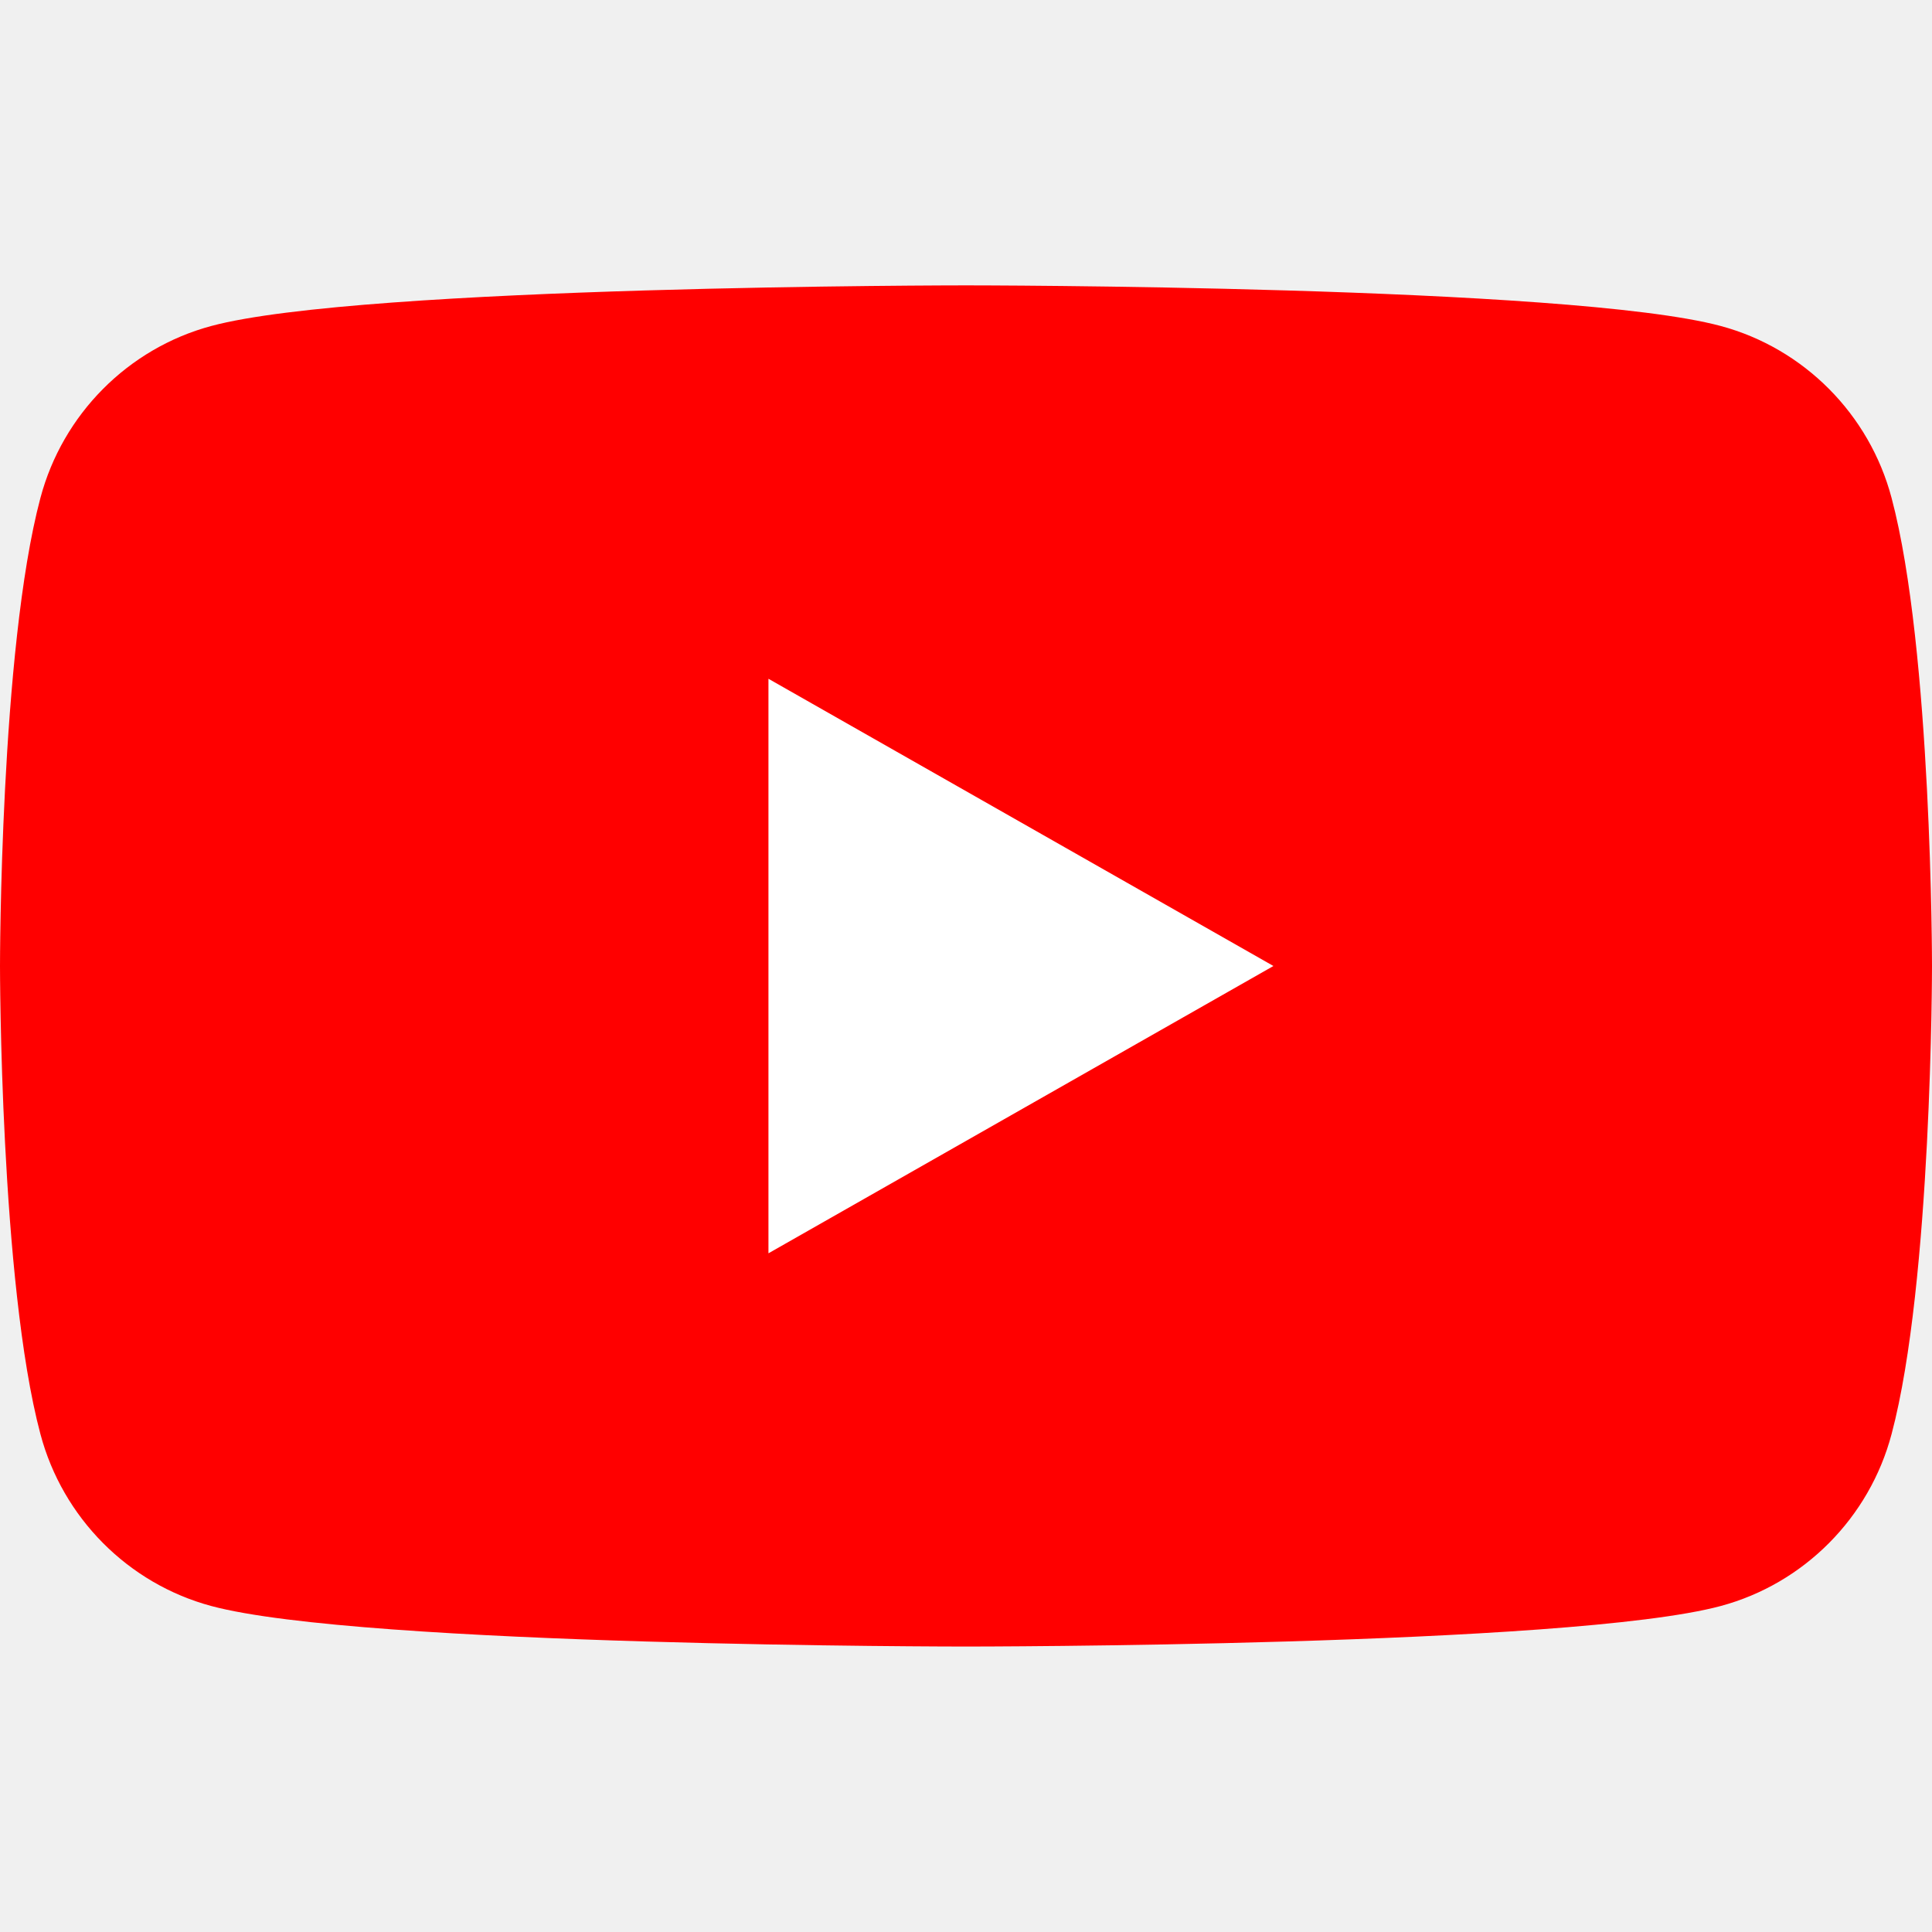
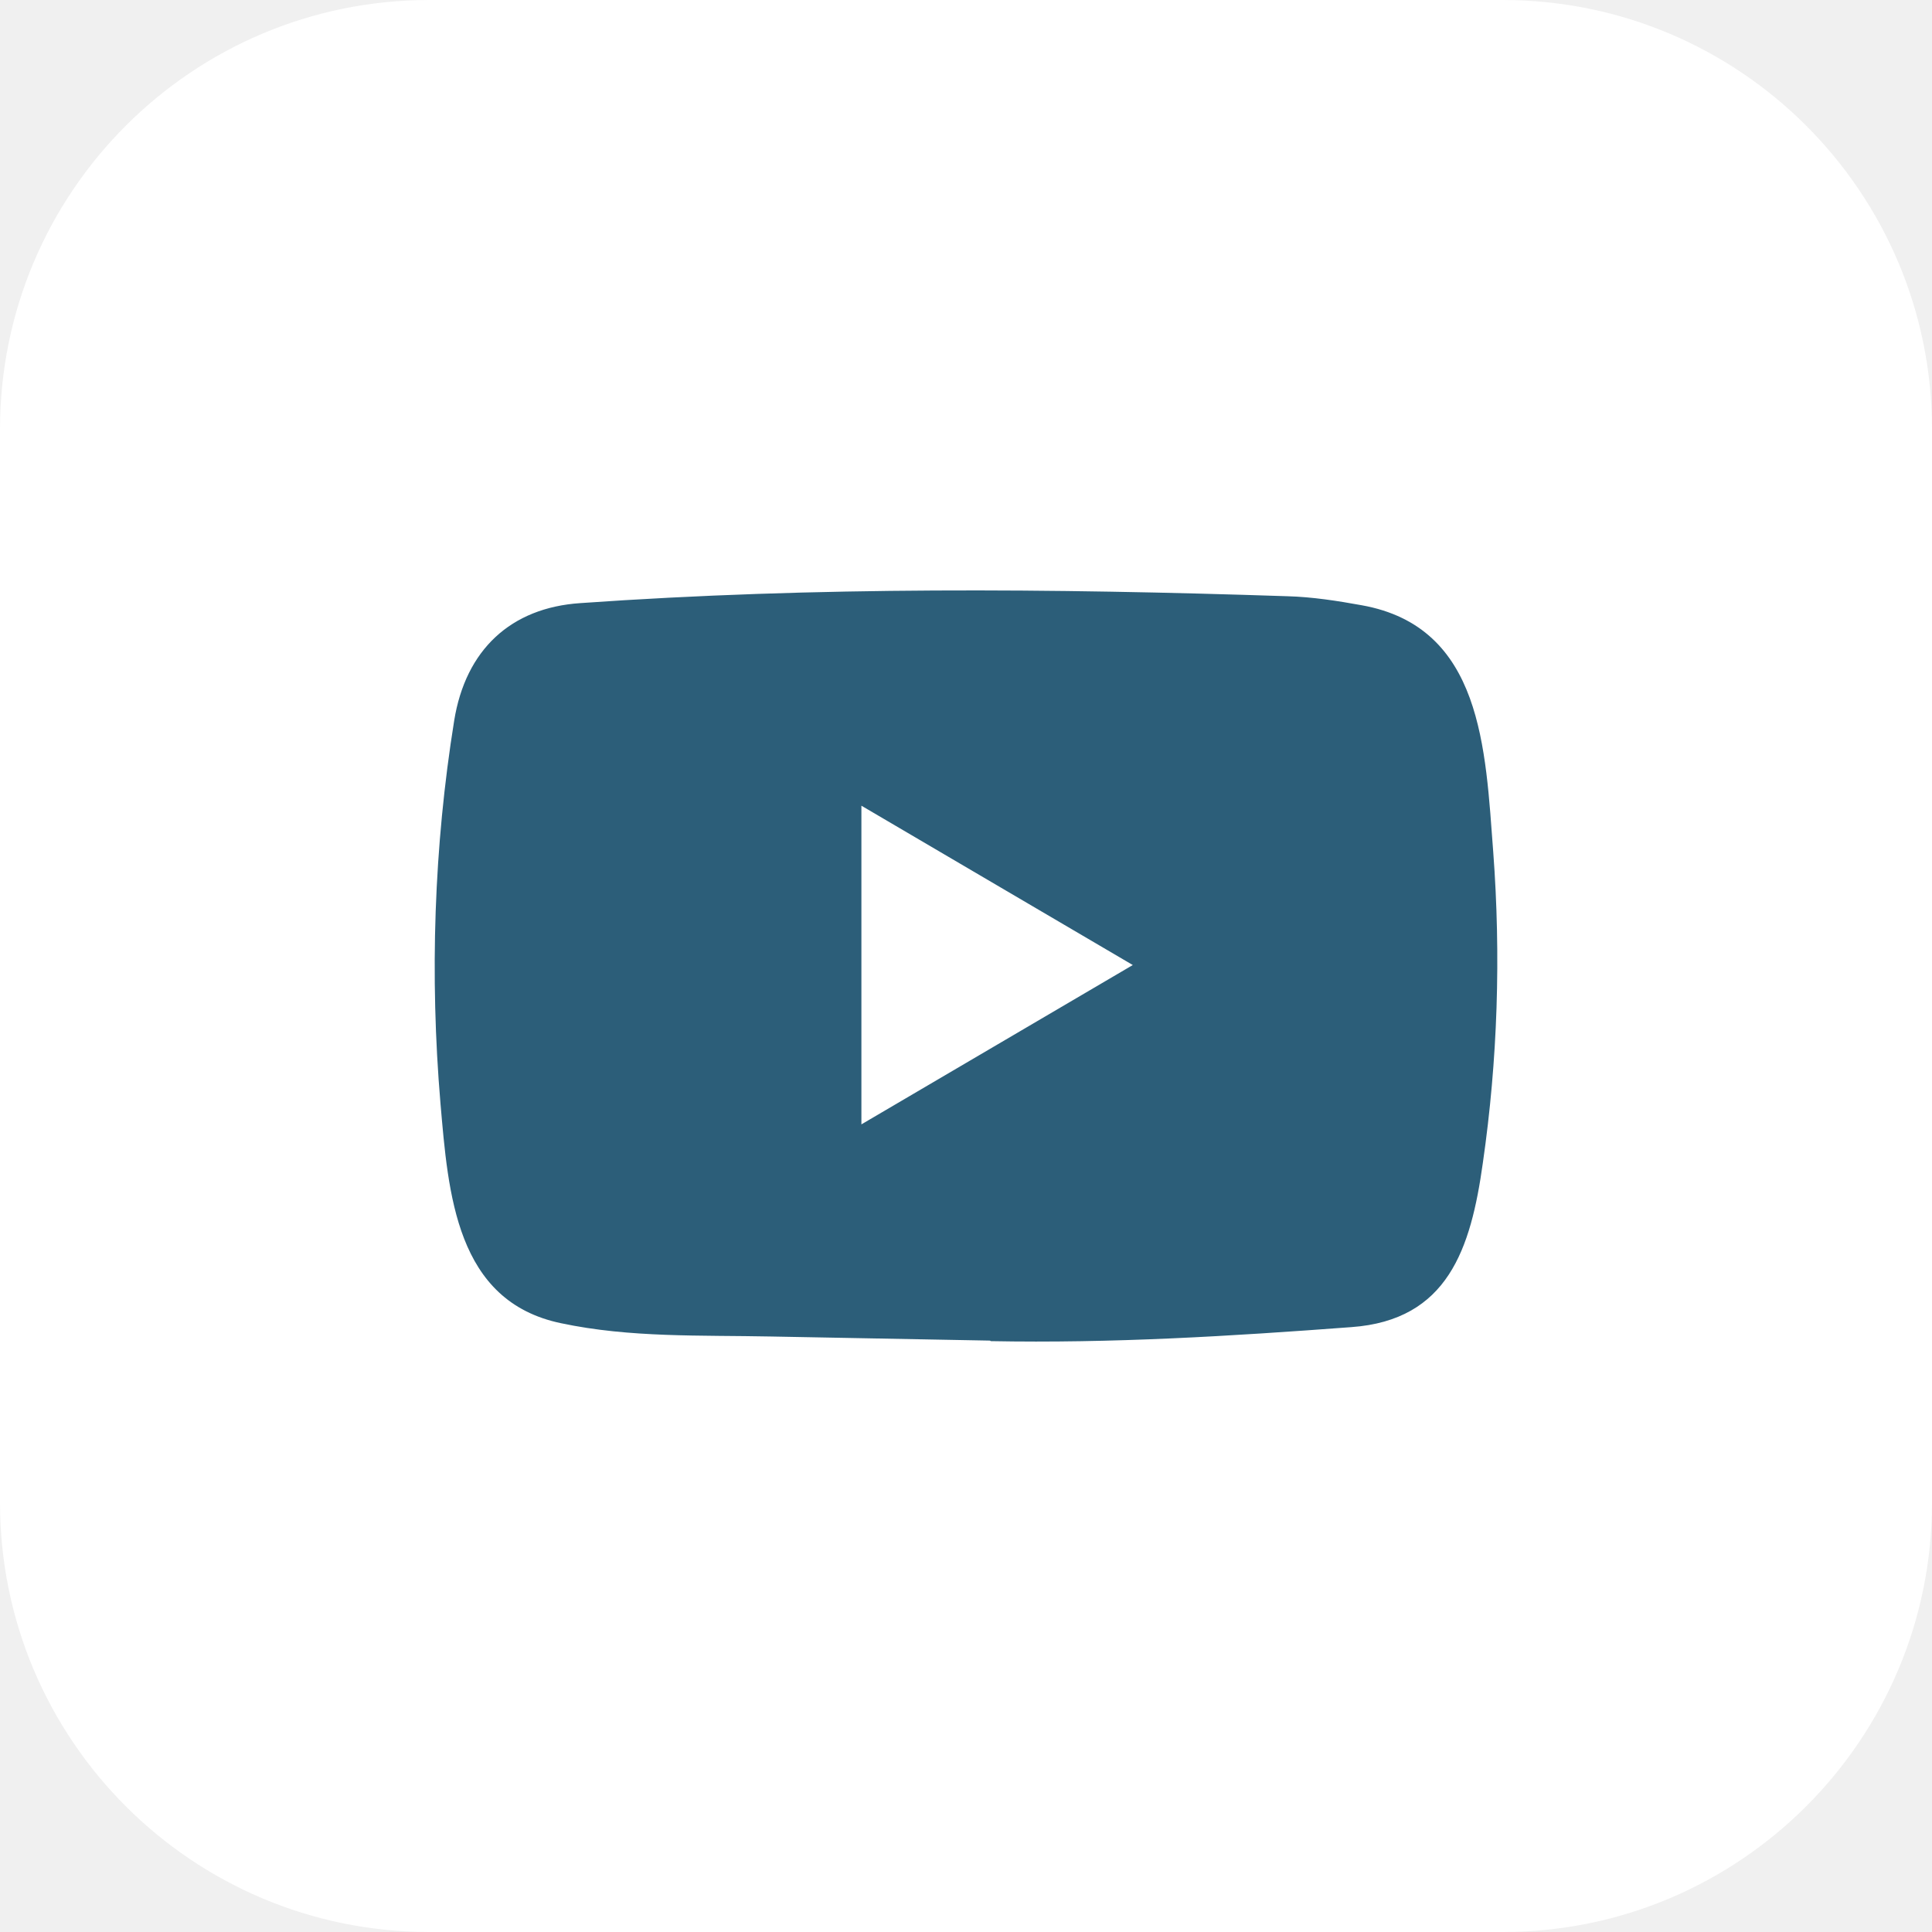
- <svg xmlns="http://www.w3.org/2000/svg" width="24" height="24" viewBox="0 0 24 24" fill="none">
-   <g clip-path="url(#clip0_763_4768)">
-     <path d="M23.498 6.186C23.223 5.146 22.409 4.328 21.377 4.05C19.505 3.545 12 3.545 12 3.545C12 3.545 4.495 3.545 2.623 4.05C1.591 4.328 0.778 5.146 0.502 6.186C0 8.07 0 12 0 12C0 12 0 15.93 0.502 17.814C0.778 18.854 1.591 19.672 2.623 19.95C4.495 20.454 12 20.454 12 20.454C12 20.454 19.505 20.454 21.377 19.95C22.409 19.672 23.223 18.854 23.498 17.814C24 15.93 24 12 24 12C24 12 24 8.07 23.498 6.186Z" fill="#FF0000" />
-     <path d="M9.546 15.569L15.819 12L9.546 8.432V15.569Z" fill="white" />
-   </g>
-   <defs>
-     <clipPath id="clip0_763_4768">
-       <rect width="24" height="24" fill="white" />
-     </clipPath>
-   </defs>
+ <svg xmlns="http://www.w3.org/2000/svg" width="36" height="36" viewBox="0 0 36 36" fill="none">
+   <rect width="36" height="36" rx="8" fill="white" />
+   <path d="M18.439 24.98L14.377 24.904C13.061 24.877 11.743 24.93 10.453 24.656C8.492 24.247 8.353 22.239 8.207 20.554C8.007 18.186 8.085 15.776 8.463 13.428C8.676 12.11 9.516 11.324 10.815 11.238C15.201 10.928 19.615 10.965 23.991 11.11C24.453 11.123 24.918 11.195 25.374 11.278C27.623 11.681 27.678 13.956 27.824 15.872C27.969 17.807 27.908 19.752 27.63 21.674C27.407 23.266 26.98 24.6 25.18 24.729C22.924 24.898 20.72 25.033 18.458 24.99C18.458 24.98 18.445 24.98 18.439 24.98ZM16.051 20.951C17.75 19.953 19.418 18.973 21.108 17.982C19.405 16.984 17.741 16.004 16.051 15.013V20.951Z" fill="#2C5E79" />
</svg>
